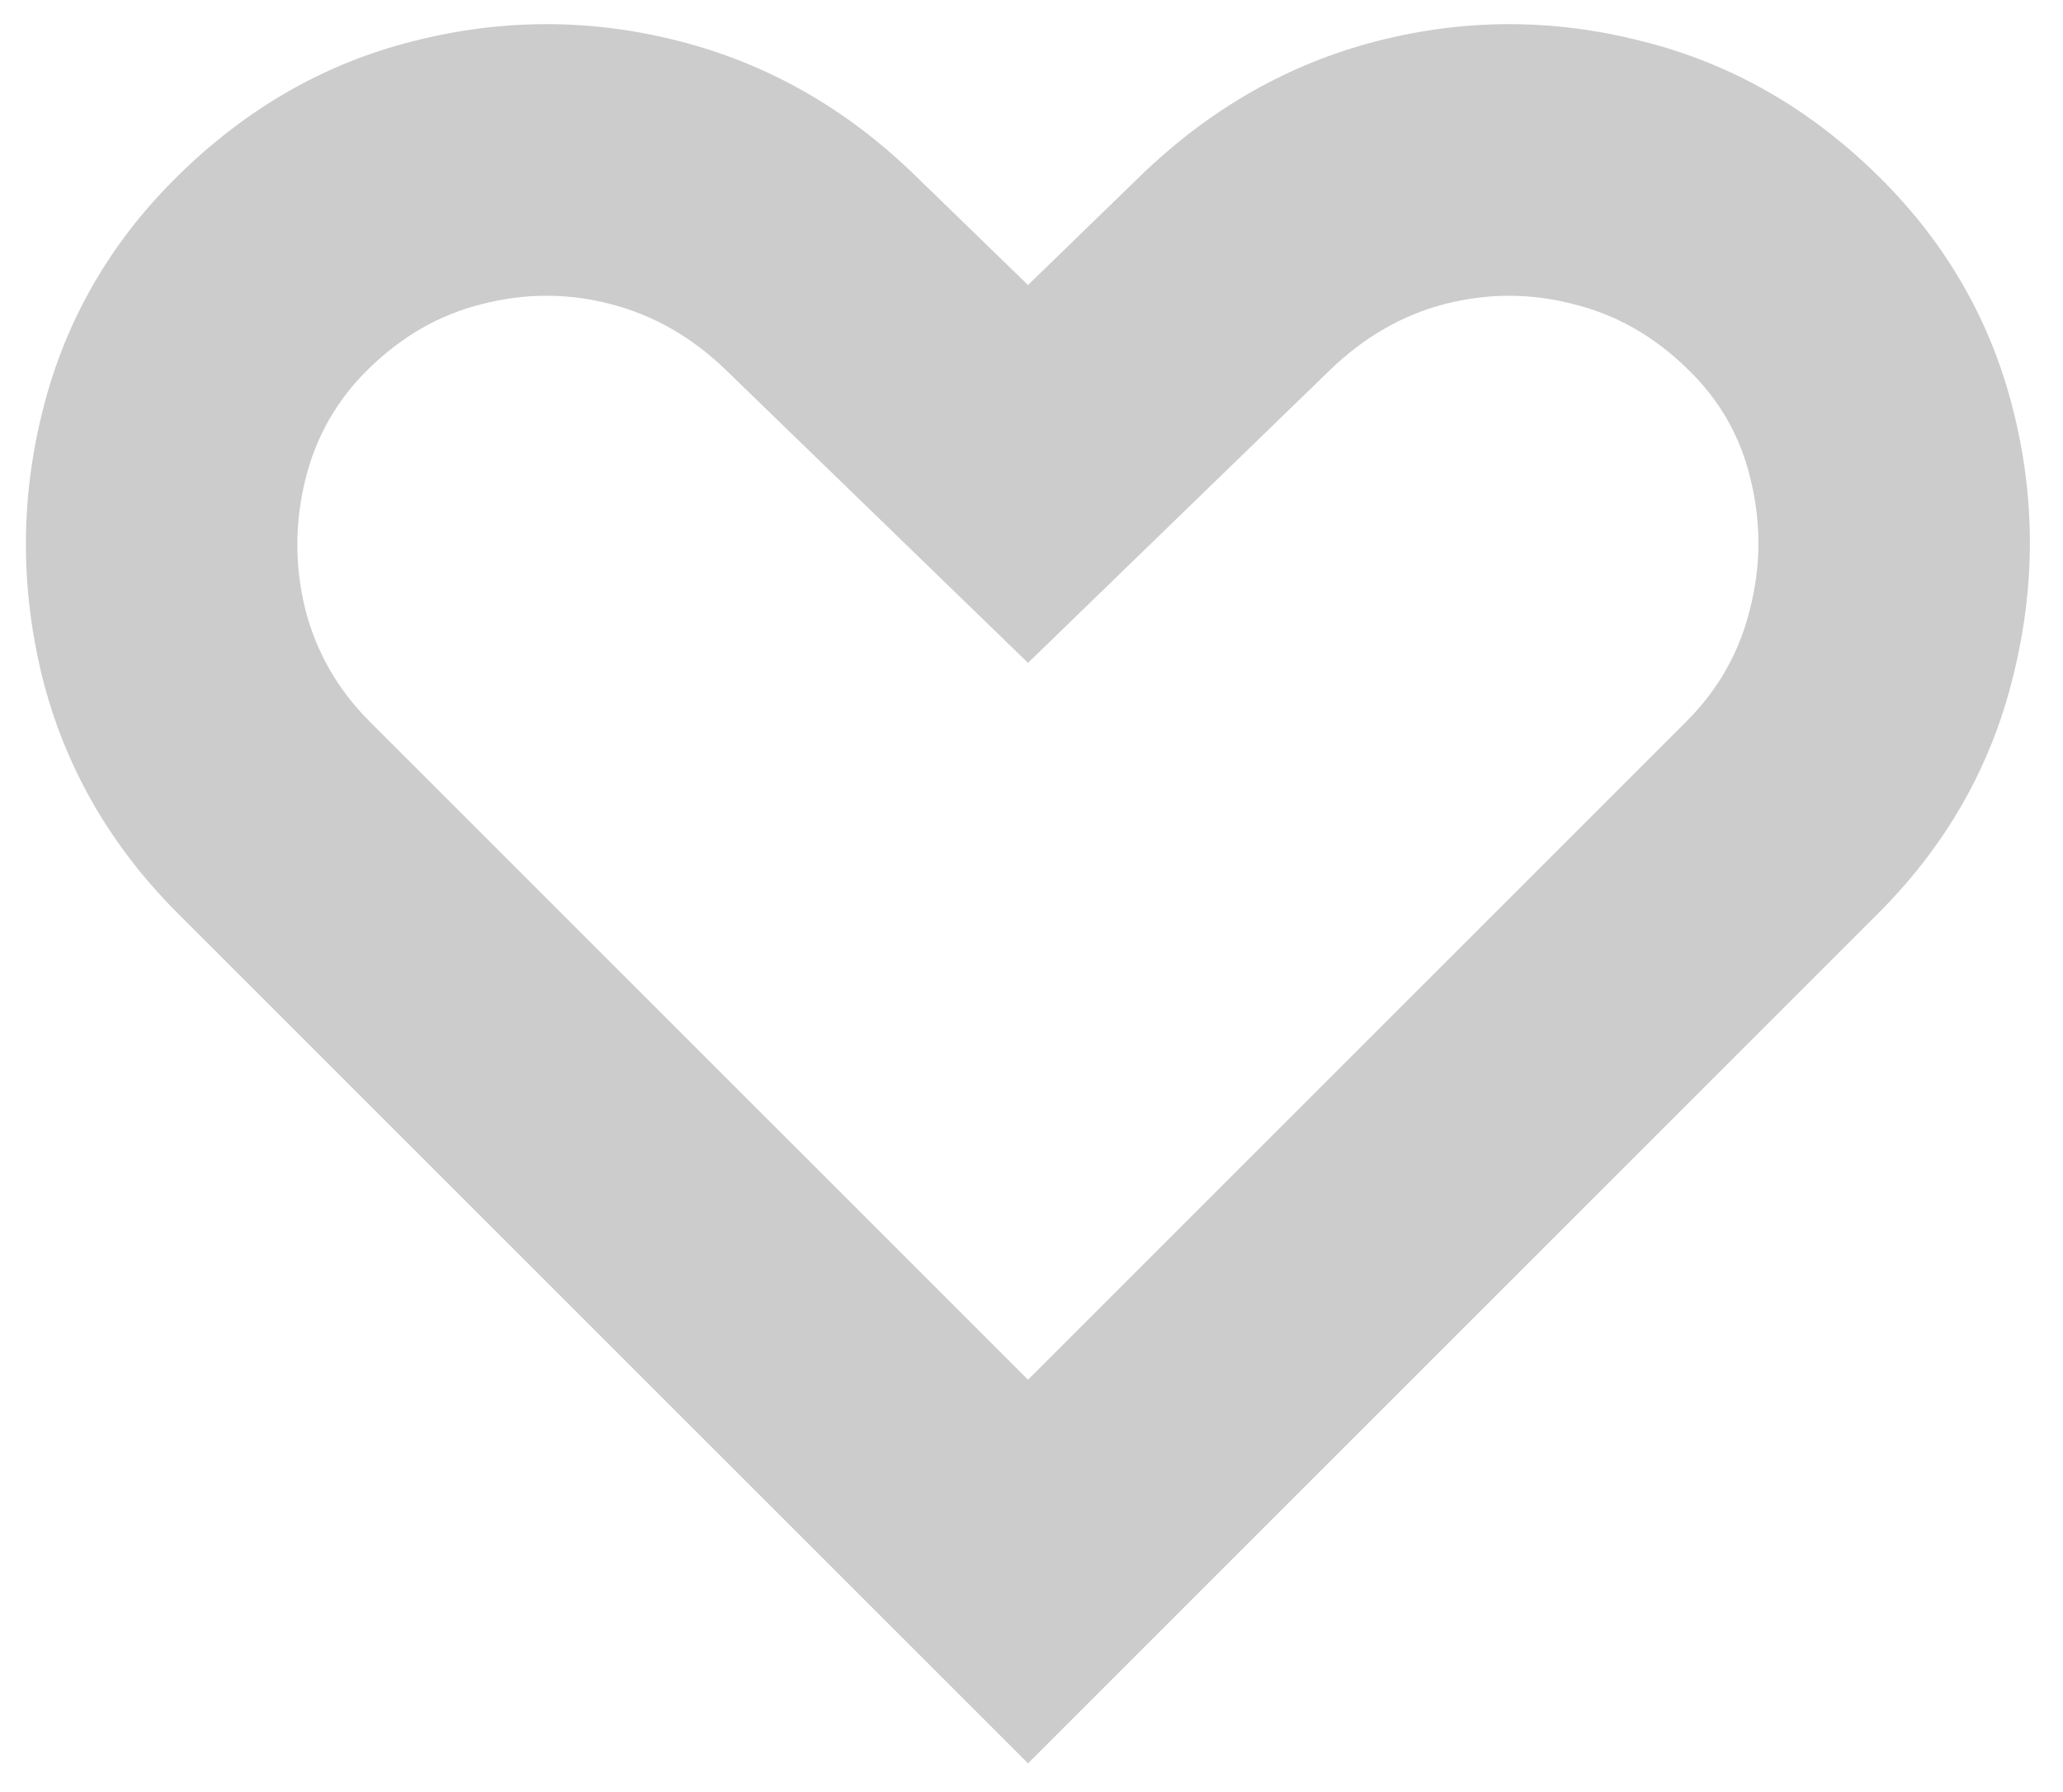
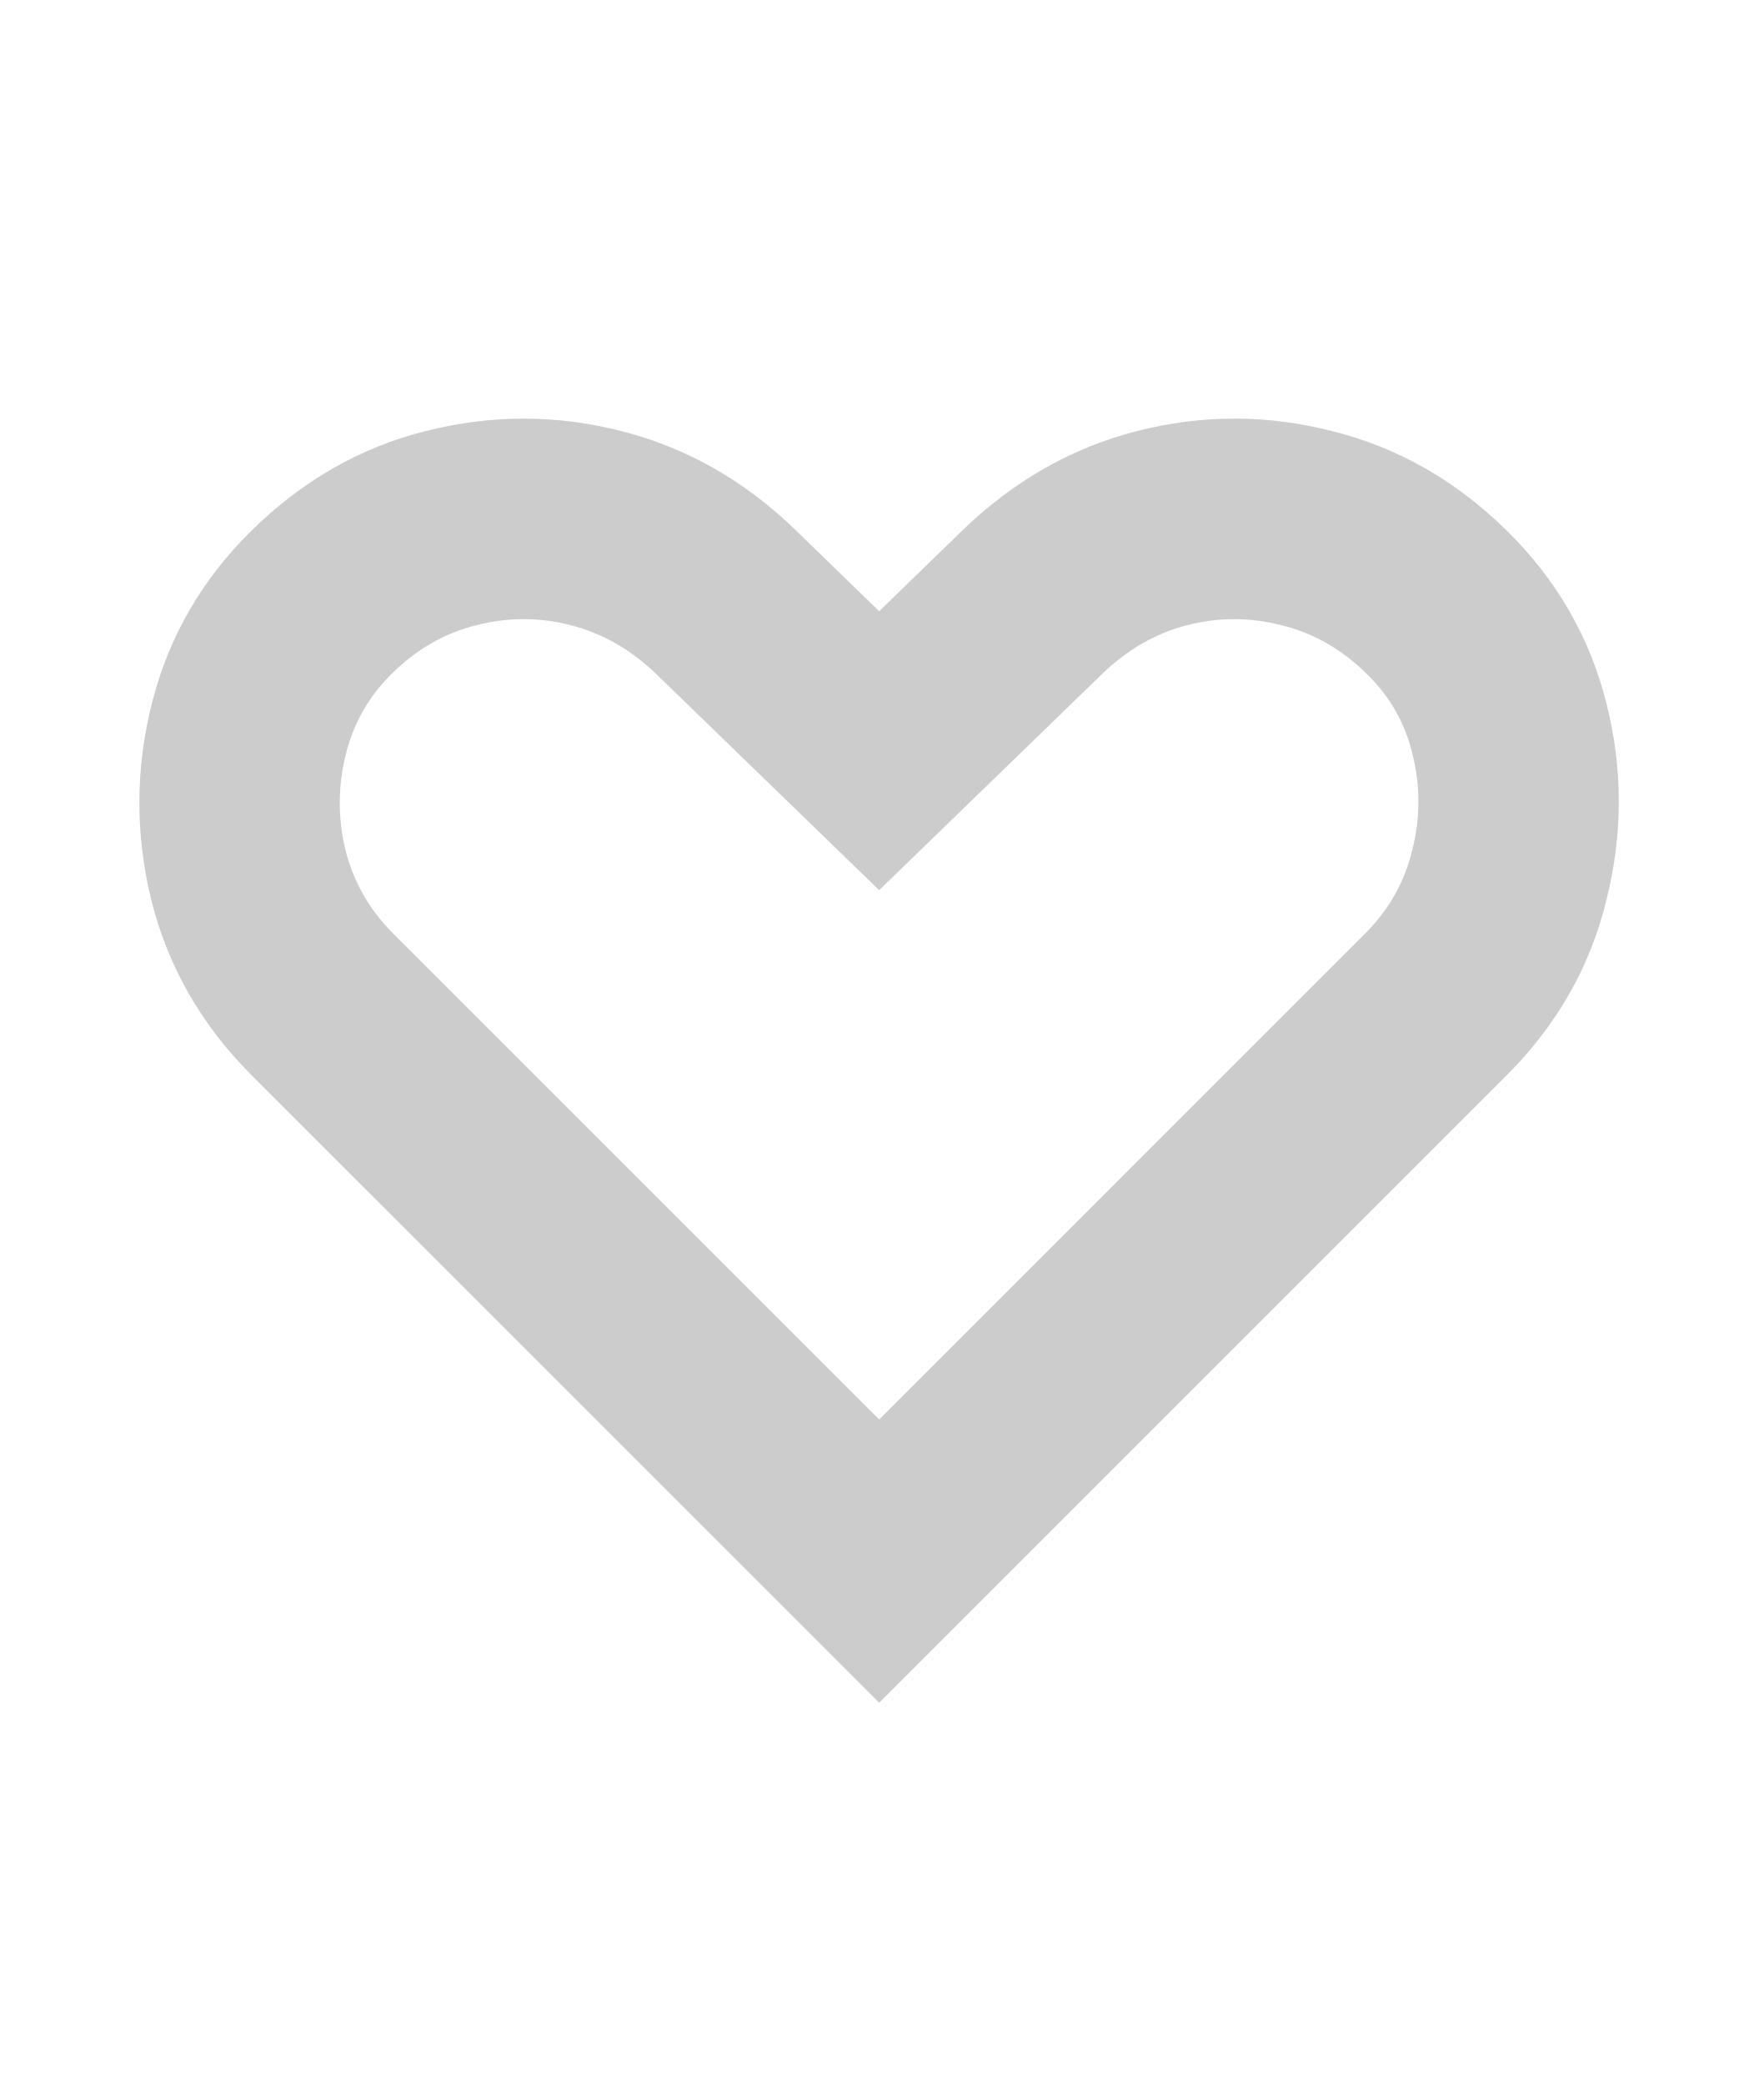
- <svg xmlns="http://www.w3.org/2000/svg" width="38" height="33" viewBox="0 0 38 33" fill="none">
-   <path d="M18.936 32.487L3.276 16.828C2.027 15.579 1.194 14.127 0.778 12.471C0.372 10.816 0.377 9.171 0.793 7.536C1.209 5.891 2.037 4.459 3.276 3.24C4.545 1.991 5.993 1.163 7.617 0.757C9.252 0.341 10.882 0.341 12.507 0.757C14.142 1.174 15.594 2.001 16.864 3.24L18.936 5.251L21.007 3.24C22.287 2.001 23.739 1.174 25.364 0.757C26.989 0.341 28.613 0.341 30.238 0.757C31.873 1.163 33.326 1.991 34.595 3.24C35.834 4.459 36.662 5.891 37.078 7.536C37.494 9.171 37.494 10.816 37.078 12.471C36.672 14.127 35.844 15.579 34.595 16.828L18.936 32.487ZM18.936 25.419L31.061 13.294C31.65 12.705 32.041 12.014 32.234 11.222C32.437 10.43 32.442 9.638 32.249 8.846C32.066 8.054 31.68 7.373 31.091 6.805C30.472 6.195 29.766 5.794 28.974 5.601C28.192 5.398 27.405 5.398 26.613 5.601C25.831 5.804 25.125 6.211 24.495 6.82L18.936 12.212L13.375 6.82C12.746 6.211 12.035 5.804 11.243 5.601C10.461 5.398 9.674 5.398 8.882 5.601C8.1 5.794 7.399 6.195 6.78 6.805C6.201 7.373 5.815 8.054 5.622 8.846C5.429 9.638 5.429 10.43 5.622 11.222C5.825 12.014 6.221 12.705 6.81 13.294L18.936 25.419Z" fill="#CCCCCC" />
+ <svg xmlns="http://www.w3.org/2000/svg" width="44" height="52" viewBox="0 0 44 52" fill="none">
+   <path d="M21.936 42.487L6.276 26.828C5.027 25.579 4.194 24.127 3.778 22.471C3.372 20.816 3.377 19.171 3.793 17.536C4.209 15.891 5.037 14.459 6.276 13.24C7.545 11.991 8.993 11.163 10.617 10.757C12.252 10.341 13.882 10.341 15.507 10.757C17.142 11.174 18.594 12.001 19.864 13.24L21.936 15.251L24.007 13.24C25.287 12.001 26.739 11.174 28.364 10.757C29.989 10.341 31.613 10.341 33.238 10.757C34.873 11.163 36.326 11.991 37.595 13.24C38.834 14.459 39.662 15.891 40.078 17.536C40.494 19.171 40.494 20.816 40.078 22.471C39.672 24.127 38.844 25.579 37.595 26.828L21.936 42.487ZM21.936 35.419L34.061 23.294C34.65 22.705 35.041 22.014 35.234 21.222C35.437 20.43 35.442 19.638 35.249 18.846C35.066 18.054 34.68 17.373 34.091 16.805C33.472 16.195 32.766 15.794 31.974 15.601C31.192 15.398 30.405 15.398 29.613 15.601C28.831 15.804 28.125 16.211 27.495 16.82L21.936 22.212L16.375 16.82C15.746 16.211 15.035 15.804 14.243 15.601C13.461 15.398 12.674 15.398 11.882 15.601C11.1 15.794 10.399 16.195 9.78 16.805C9.201 17.373 8.815 18.054 8.622 18.846C8.429 19.638 8.429 20.43 8.622 21.222C8.825 22.014 9.221 22.705 9.81 23.294L21.936 35.419Z" fill="#CCCCCC" />
</svg>
